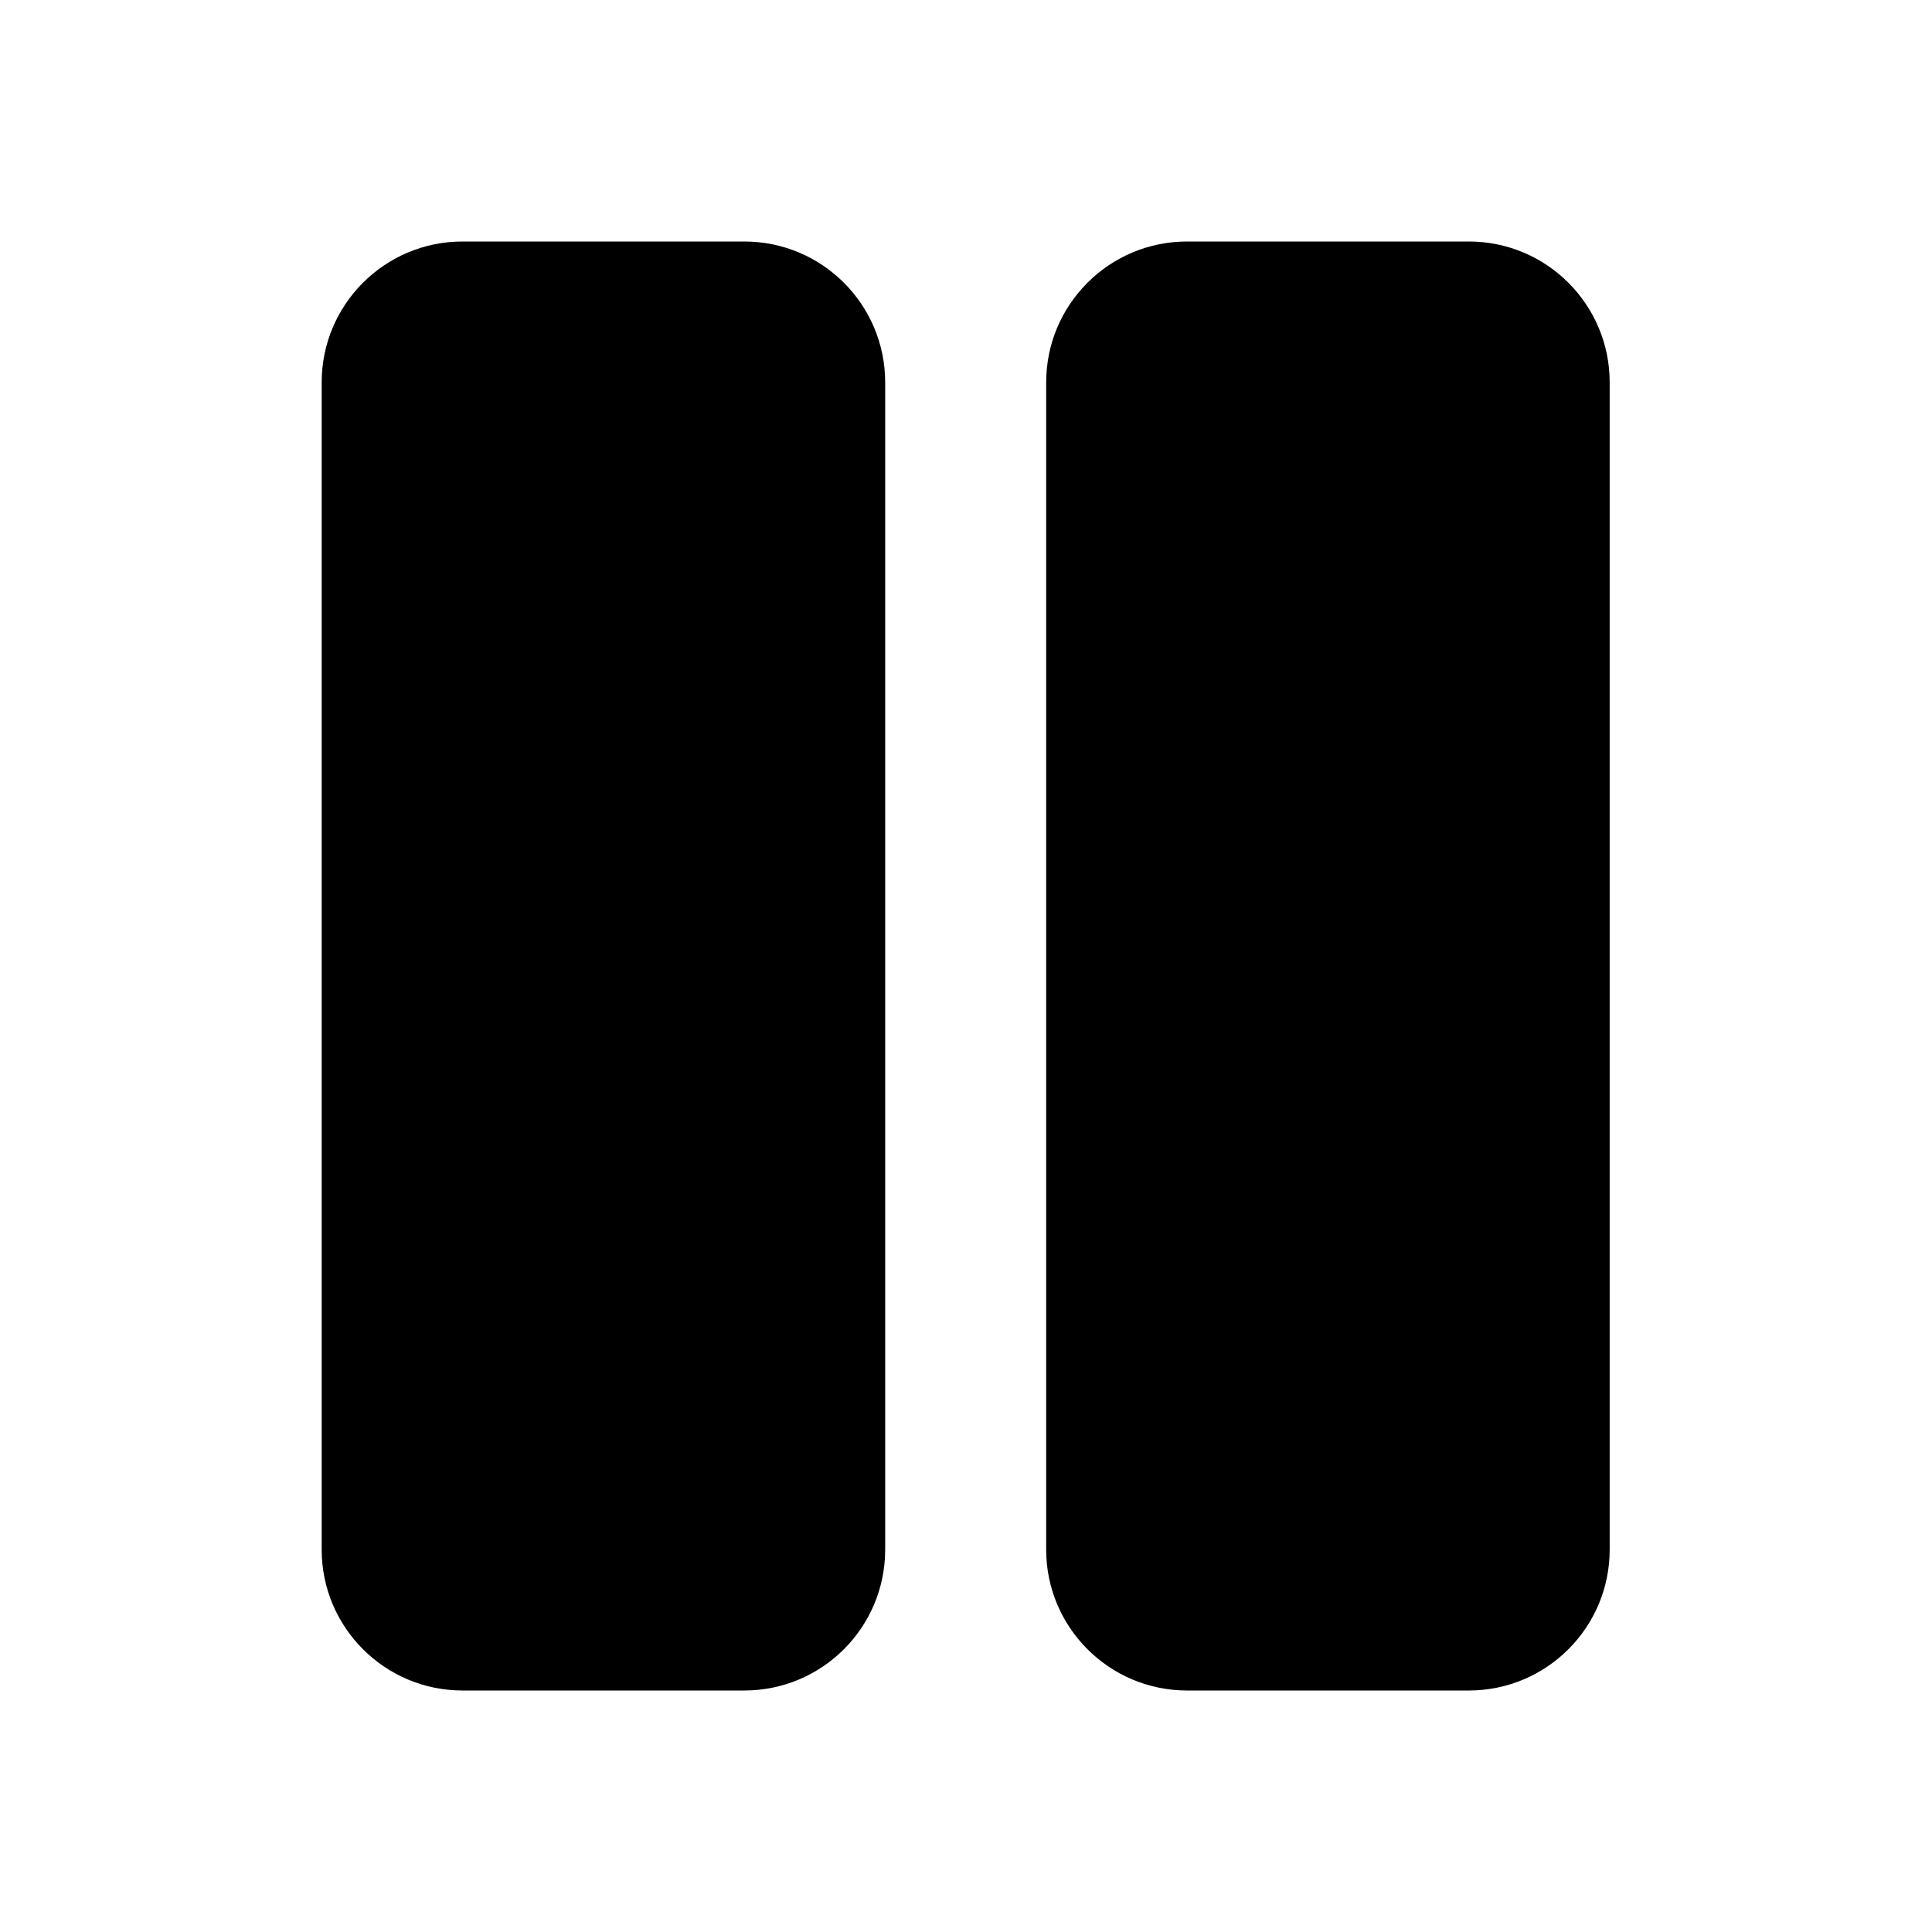
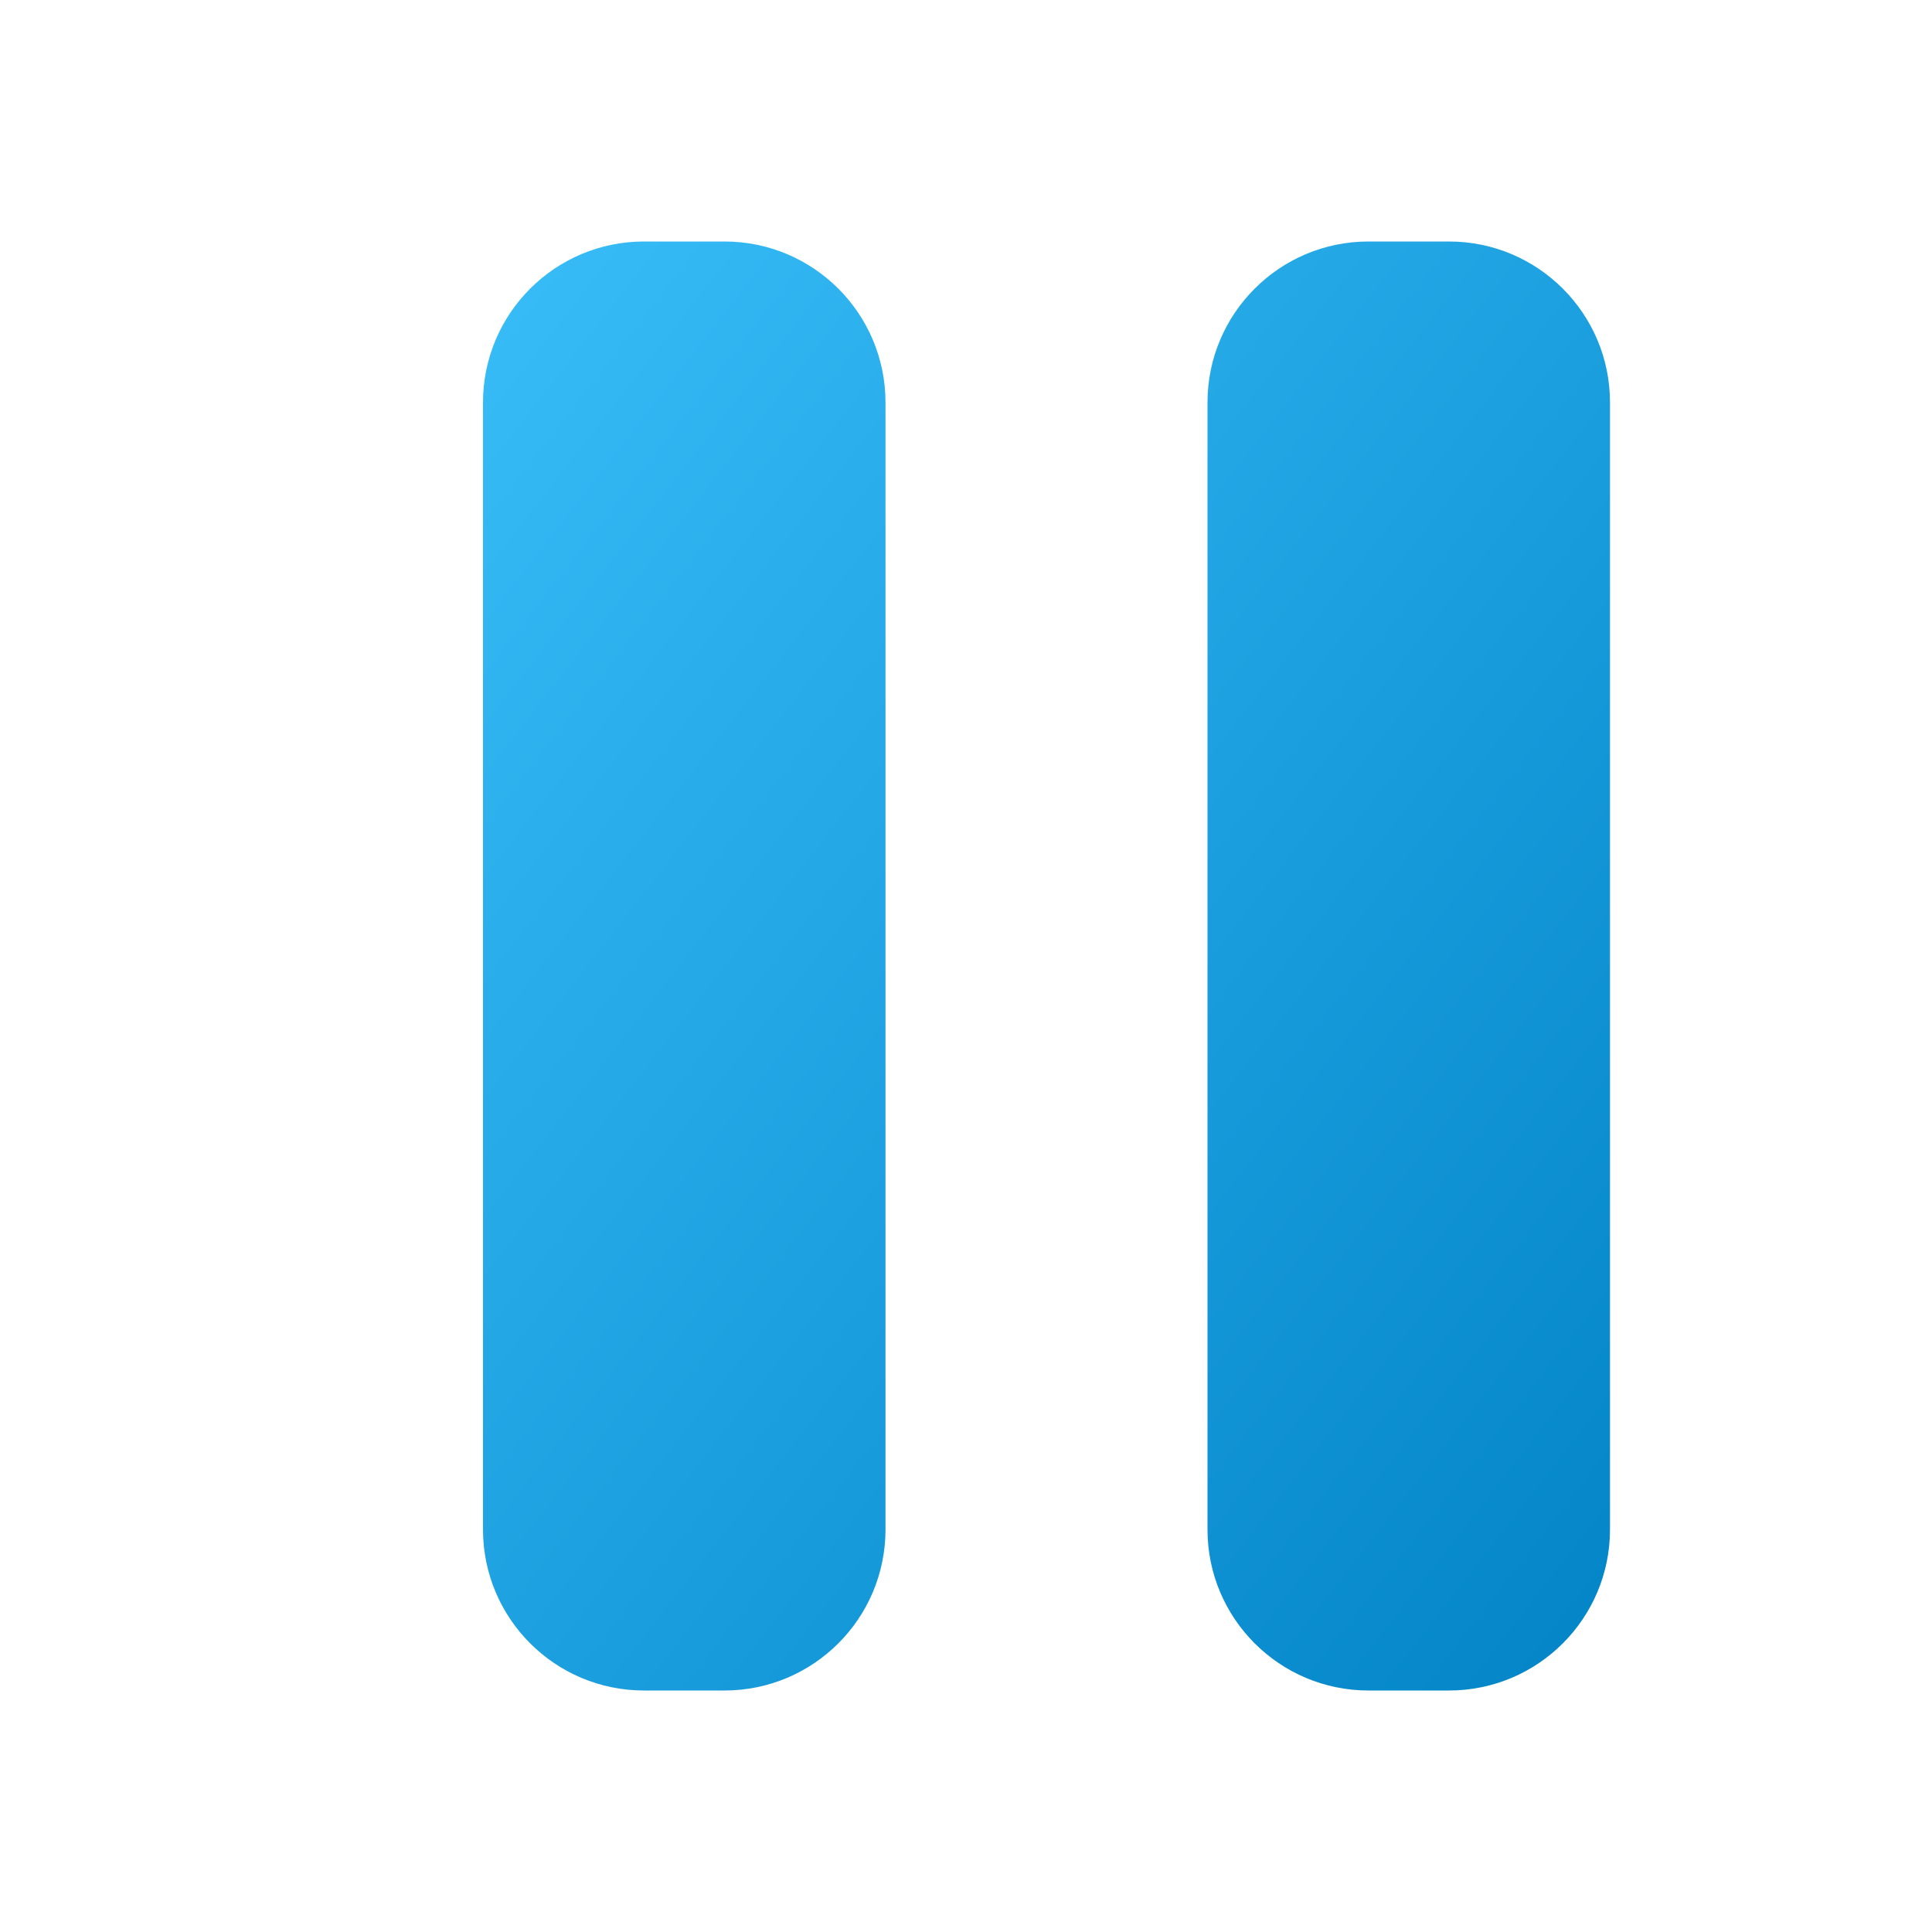
- <svg xmlns="http://www.w3.org/2000/svg" width="24" height="24" viewBox="0 0 24 24">
-   <path fill="currentColor" d="M5.746 3a1.75 1.75 0 0 0-1.75 1.75v14.5c0 .966.784 1.75 1.75 1.75h3.5a1.75 1.75 0 0 0 1.75-1.75V4.75A1.75 1.75 0 0 0 9.246 3zm9 0a1.75 1.75 0 0 0-1.75 1.75v14.5c0 .966.784 1.75 1.75 1.75h3.5a1.75 1.75 0 0 0 1.75-1.75V4.75A1.75 1.75 0 0 0 18.246 3z" />
+ <svg xmlns="http://www.w3.org/2000/svg" viewBox="0 0 24 24" width="24" height="24">
+   <defs>
+     <linearGradient id="fl_pause" x1="0%" y1="0%" x2="100%" y2="100%">
+       <stop offset="0%" stop-color="#38bdf8" />
+       <stop offset="100%" stop-color="#0284c7" />
+     </linearGradient>
+   </defs>
+   <path fill="url(#fl_pause)" d="M6 5a2 2 0 0 1 2-2h1a2 2 0 0 1 2 2v14a2 2 0 0 1-2 2H8a2 2 0 0 1-2-2zm9 0a2 2 0 0 1 2-2h1a2 2 0 0 1 2 2v14a2 2 0 0 1-2 2h-1a2 2 0 0 1-2-2z" />
</svg>
